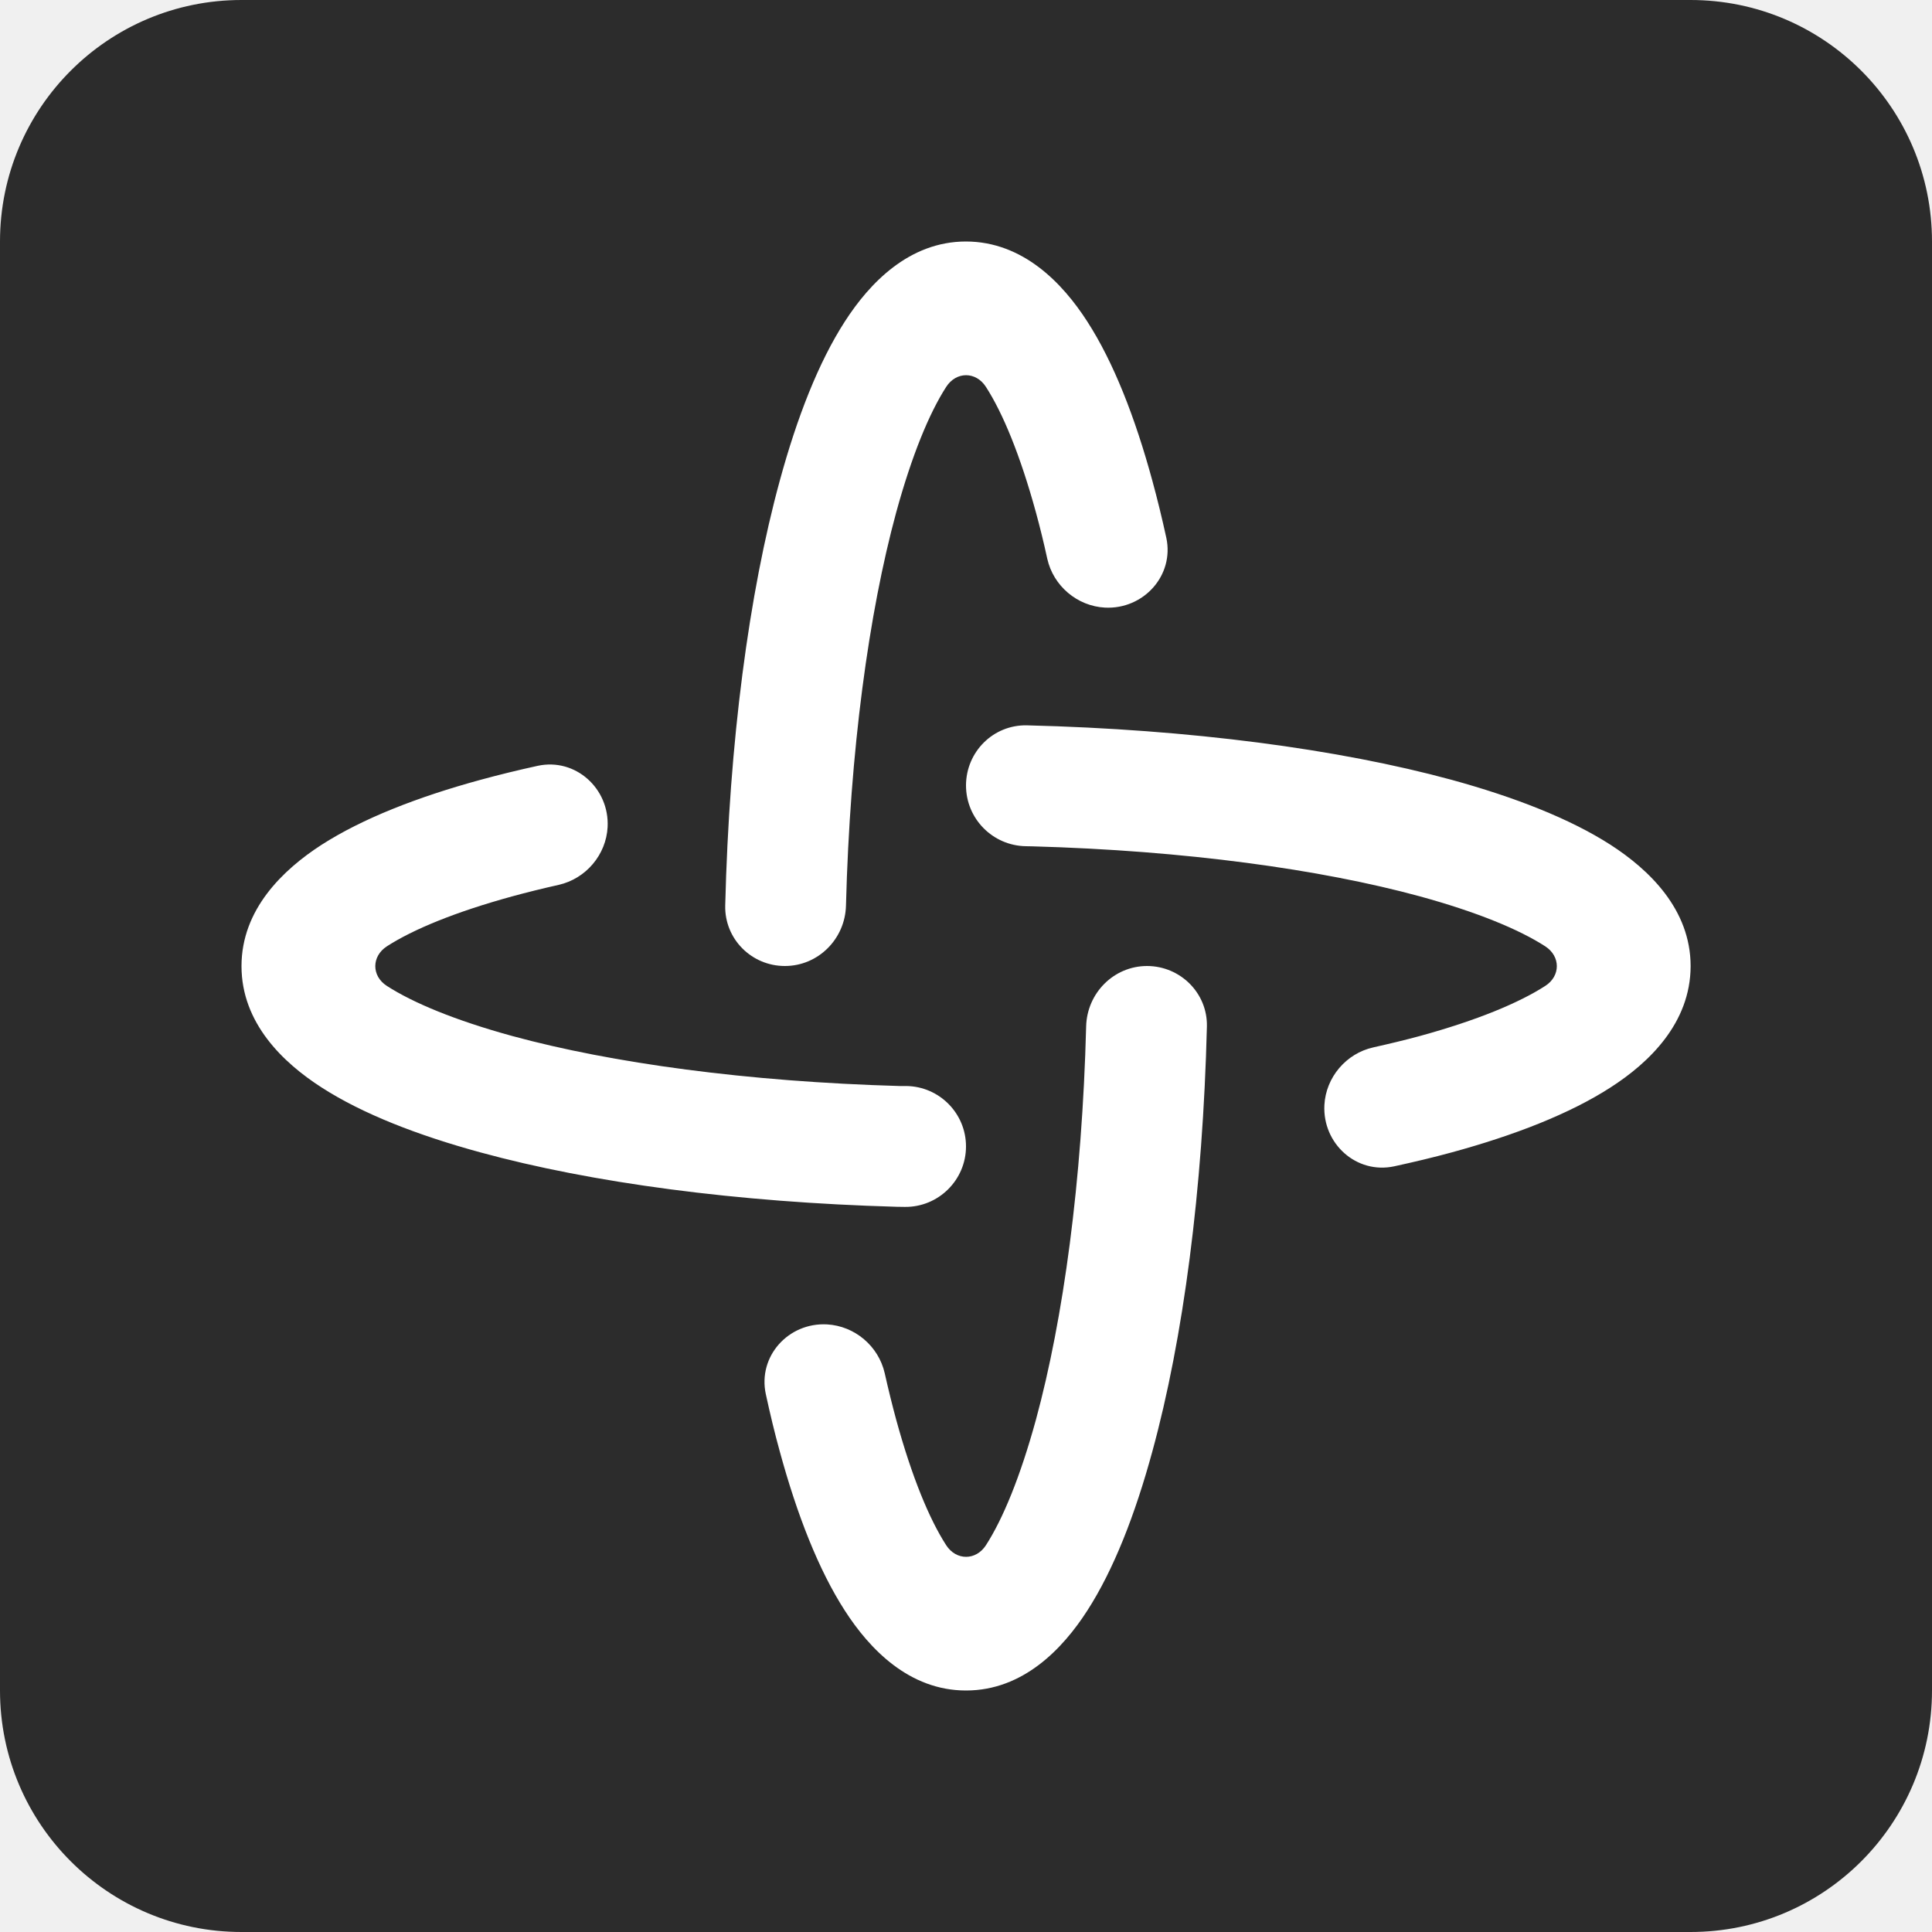
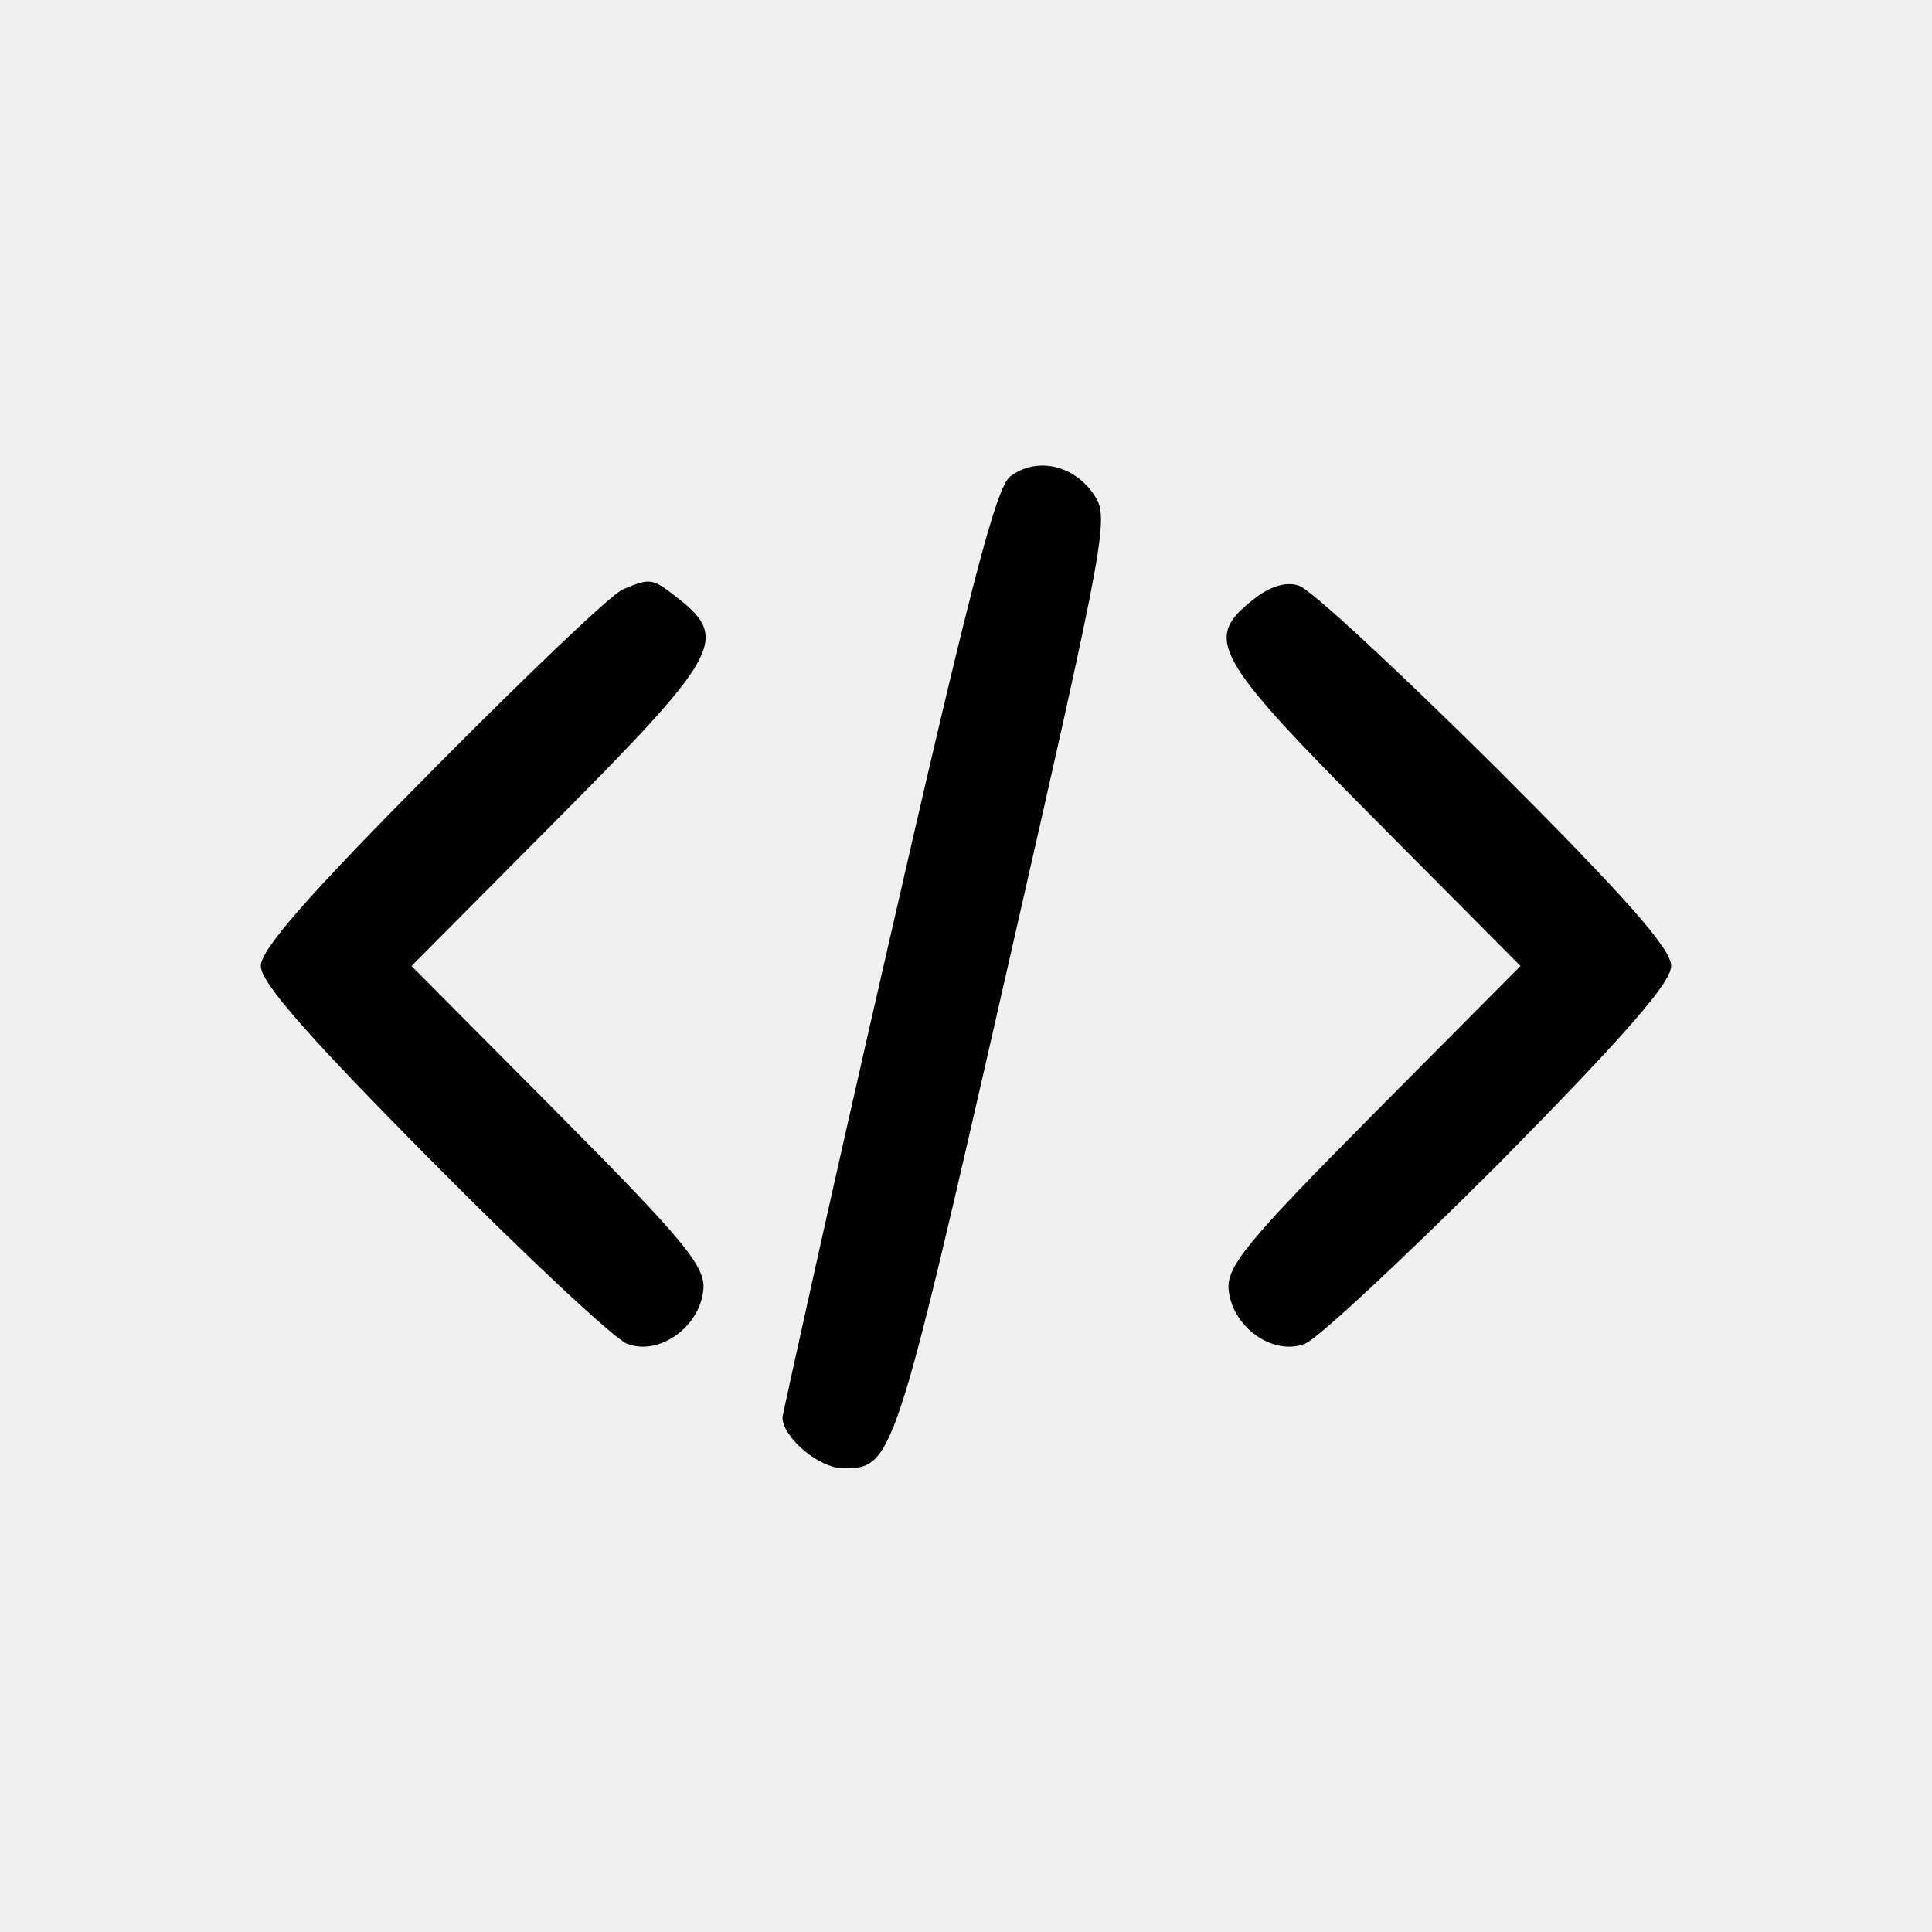
- <svg xmlns="http://www.w3.org/2000/svg" width="16" height="16" viewBox="0 0 16 16" fill="none">
-   <path d="M0 2C0 0.895 0.895 0 2 0H14C15.105 0 16 0.895 16 2V14C16 15.105 15.105 16 14 16H2C0.895 16 0 15.105 0 14V2Z" fill="#2C2C2C" />
-   <path d="M9.5 8C9.776 8.001 10.001 8.225 9.995 8.5C9.962 9.855 9.799 11.086 9.543 12.021C9.401 12.542 9.223 13 9.004 13.339C8.8 13.656 8.472 14 8 14C7.529 14 7.201 13.656 6.997 13.339C6.778 13 6.6 12.542 6.458 12.021C6.416 11.87 6.378 11.711 6.342 11.545C6.275 11.232 6.529 10.951 6.849 10.968C7.079 10.981 7.276 11.148 7.327 11.373C7.357 11.507 7.389 11.636 7.422 11.758C7.552 12.232 7.696 12.58 7.836 12.797C7.919 12.925 8.082 12.925 8.165 12.797C8.305 12.58 8.449 12.232 8.579 11.758C8.806 10.924 8.962 9.784 8.995 8.5C9.002 8.224 9.224 8 9.5 8ZM4.454 6.342C4.766 6.275 5.048 6.53 5.032 6.849C5.02 7.079 4.852 7.277 4.627 7.328C4.493 7.358 4.364 7.39 4.243 7.423C3.769 7.553 3.421 7.697 3.204 7.837C3.076 7.92 3.076 8.083 3.204 8.165C3.421 8.305 3.769 8.45 4.243 8.58C5.066 8.804 6.187 8.958 7.451 8.994H7.507C7.78 8.998 8 9.221 8 9.494C8 9.772 7.772 9.998 7.494 9.995L7.425 9.994C6.101 9.957 4.898 9.795 3.98 9.544C3.459 9.402 3.001 9.224 2.662 9.005C2.345 8.801 2 8.473 2 8.001C2 7.53 2.345 7.202 2.662 6.997C3.001 6.779 3.459 6.6 3.98 6.458C4.13 6.417 4.289 6.378 4.454 6.342ZM8.504 6.007C9.857 6.04 11.087 6.204 12.021 6.458C12.542 6.601 13 6.779 13.339 6.997C13.656 7.202 14.001 7.53 14.001 8.001C14 8.473 13.656 8.801 13.339 9.005C13 9.224 12.542 9.402 12.021 9.544C11.871 9.585 11.711 9.623 11.546 9.659C11.233 9.726 10.952 9.471 10.968 9.152C10.98 8.922 11.148 8.724 11.373 8.674C11.507 8.644 11.636 8.613 11.758 8.58C12.232 8.45 12.58 8.305 12.797 8.165C12.925 8.083 12.925 7.92 12.797 7.837C12.58 7.697 12.232 7.553 11.758 7.423C10.935 7.199 9.814 7.044 8.55 7.009L8.497 7.008C8.221 7.004 8 6.78 8 6.504C8.001 6.226 8.226 6.001 8.504 6.007ZM8 2C8.472 2.001 8.8 2.345 9.004 2.662C9.223 3.001 9.401 3.459 9.543 3.98C9.584 4.13 9.623 4.289 9.659 4.454C9.726 4.766 9.47 5.048 9.151 5.032C8.921 5.02 8.723 4.852 8.673 4.627C8.644 4.493 8.612 4.364 8.579 4.243C8.449 3.769 8.305 3.421 8.165 3.204C8.082 3.075 7.919 3.075 7.836 3.204C7.696 3.421 7.552 3.769 7.422 4.243C7.195 5.077 7.039 6.216 7.006 7.5C6.999 7.776 6.776 8 6.5 8C6.224 8 6 7.776 6.006 7.5C6.039 6.146 6.202 4.915 6.458 3.98C6.6 3.459 6.778 3.001 6.997 2.662C7.201 2.345 7.529 2 8 2Z" fill="white" />
+ <svg xmlns="http://www.w3.org/2000/svg" version="1.0" width="200pt" height="200pt" viewBox="0 0 200 200" preserveAspectRatio="xMidYMid meet">
+   <g transform="translate(0,200) scale(0.1,-0.1)" fill="#000000" stroke="none">
+     <path d="M1046 1507 c-15 -11 -42 -116 -127 -488 -60 -261 -108 -480 -109 -486 0 -21 38 -53 63 -53 51 0 53 5 167 505 108 474 109 480 91 505 -21 29 -58 37 -85 17z" />
+     <path d="M645 1390 c-11 -4 -100 -89 -197 -187 -130 -131 -178 -186 -178 -203 0 -17 48 -72 178 -203 97 -98 188 -183 201 -188 33 -13 75 17 79 55 3 24 -17 49 -149 182 l-153 154 152 153 c166 167 176 186 126 226 -29 23 -30 23 -59 11z" />
+     <path d="M1297 1379 c-51 -40 -41 -59 125 -226 l152 -153 -153 -154 c-132 -133 -152 -158 -149 -182 4 -38 46 -68 79 -55 13 5 104 90 202 188 130 132 177 186 177 203 0 18 -48 72 -182 206 -101 100 -192 185 -204 188 -13 4 -30 -1 -47 -15z" />
+   </g>
</svg>
